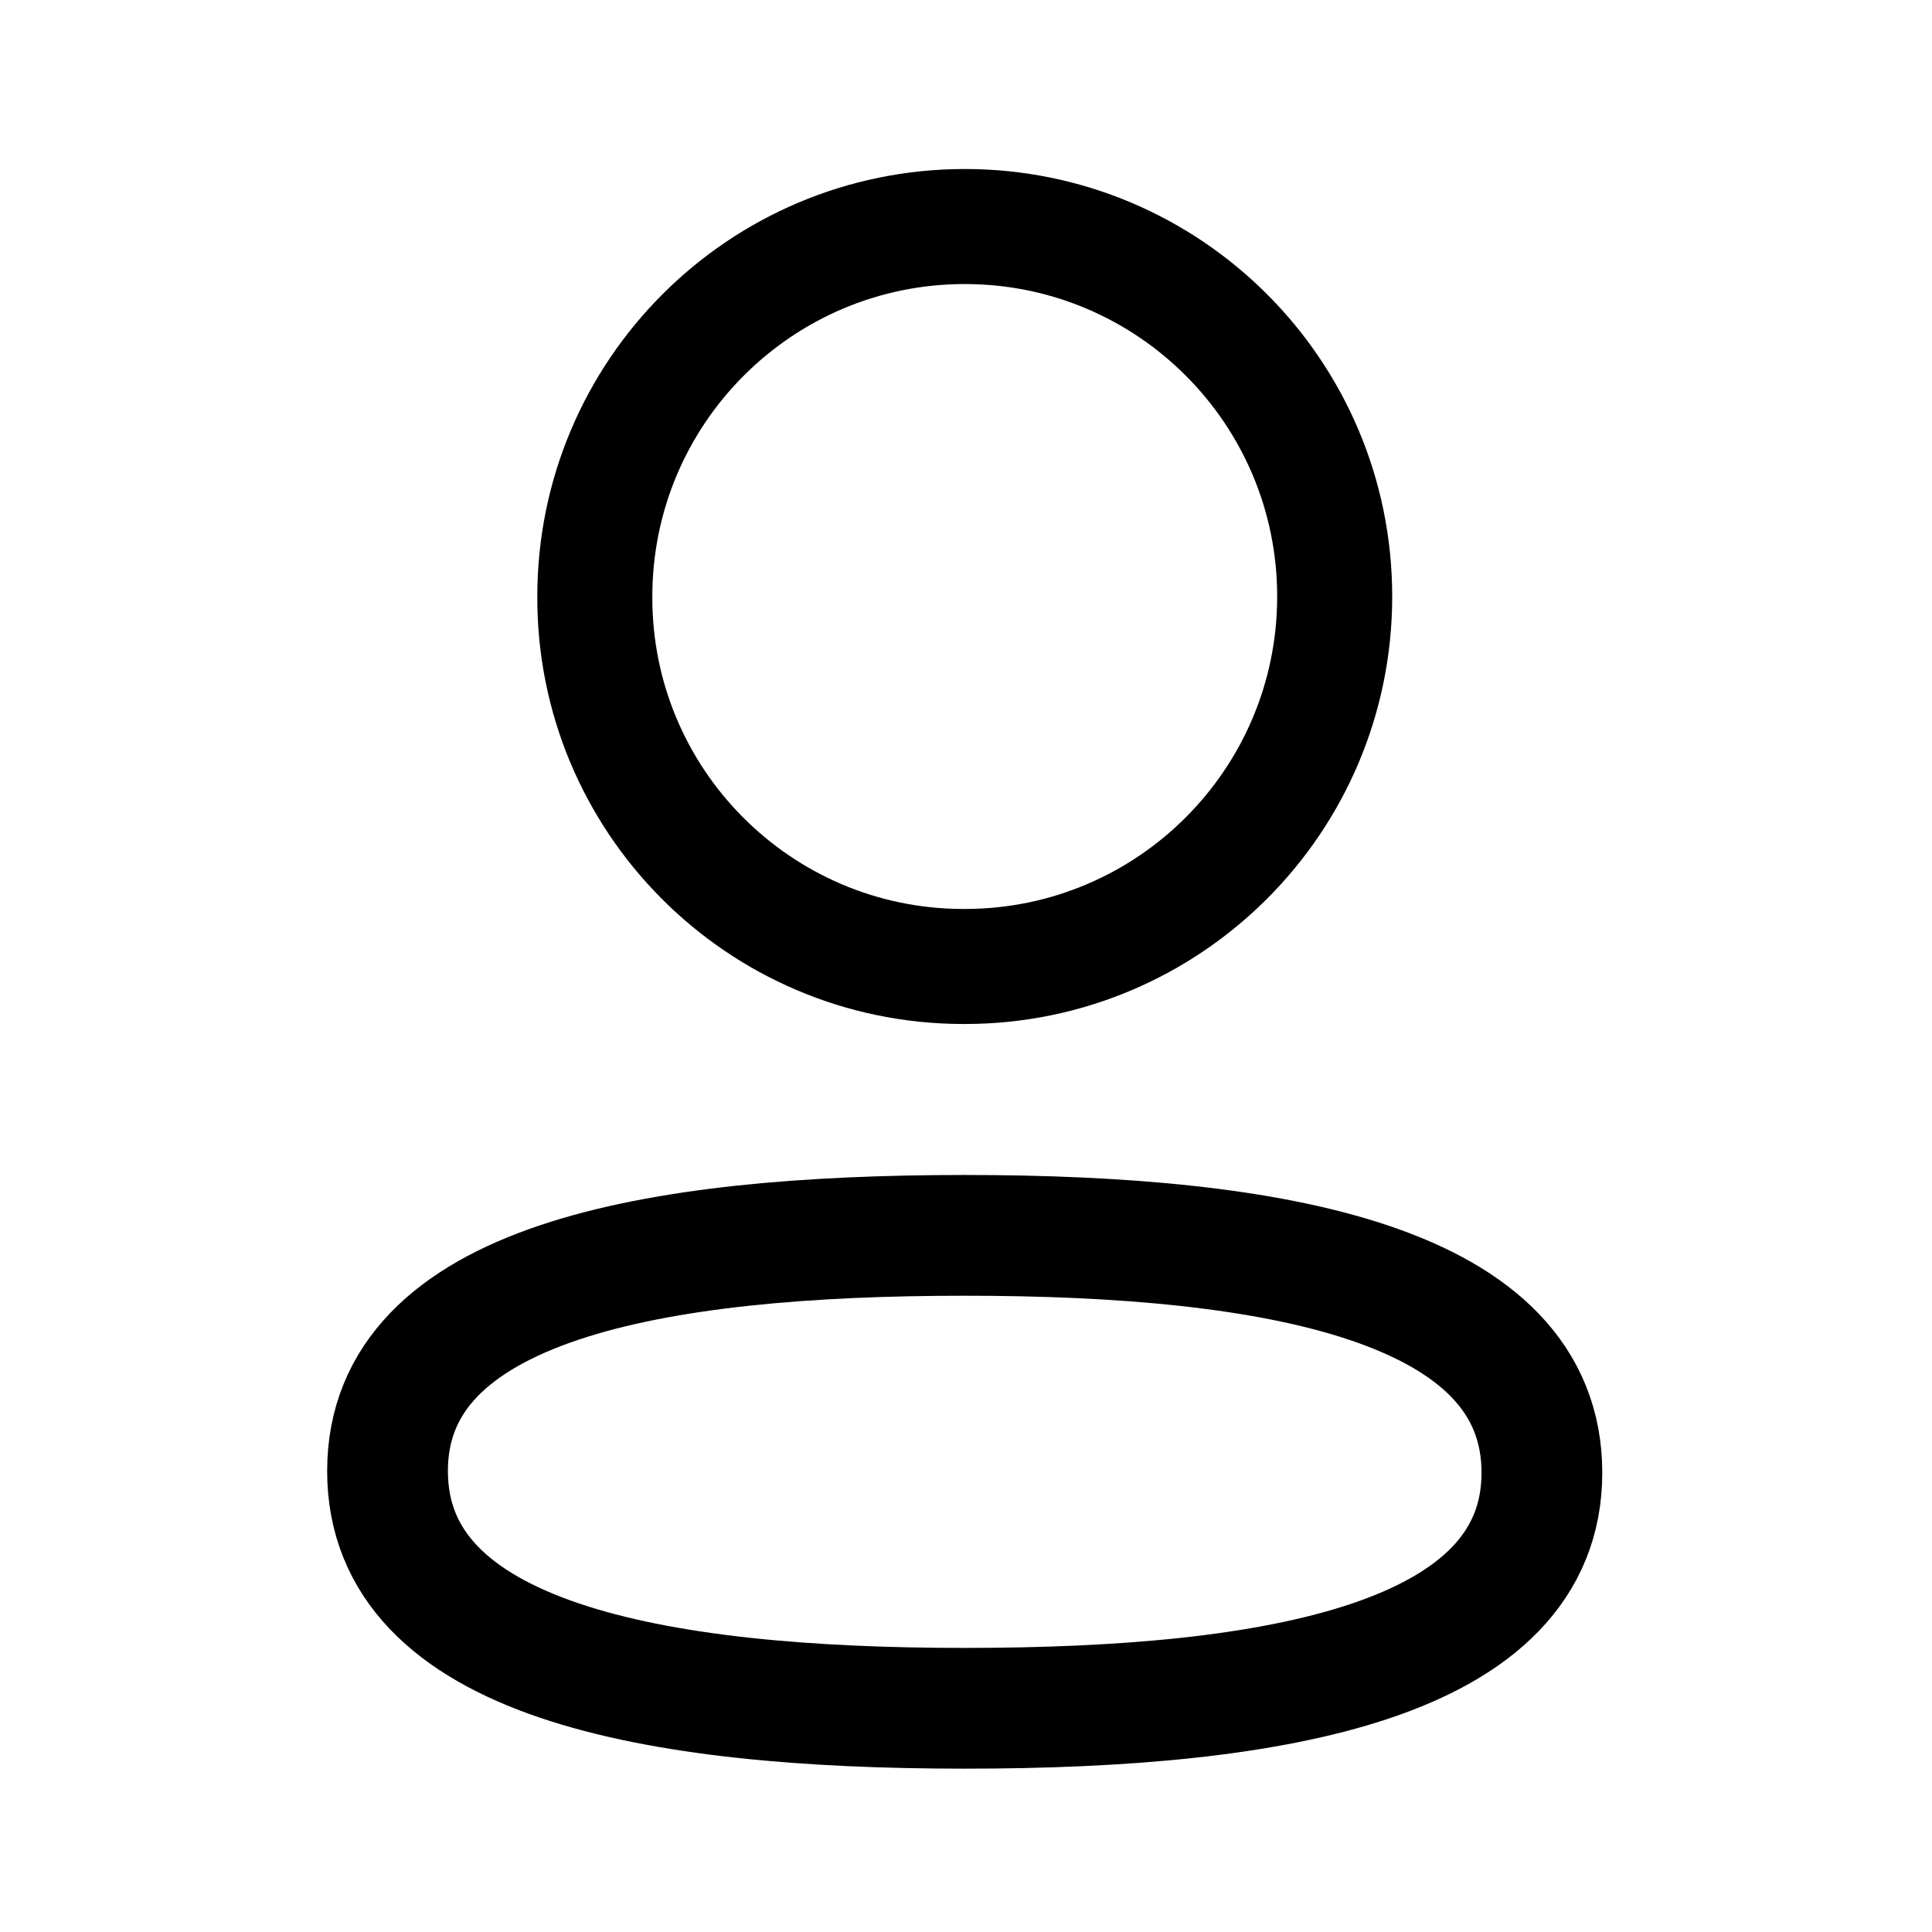
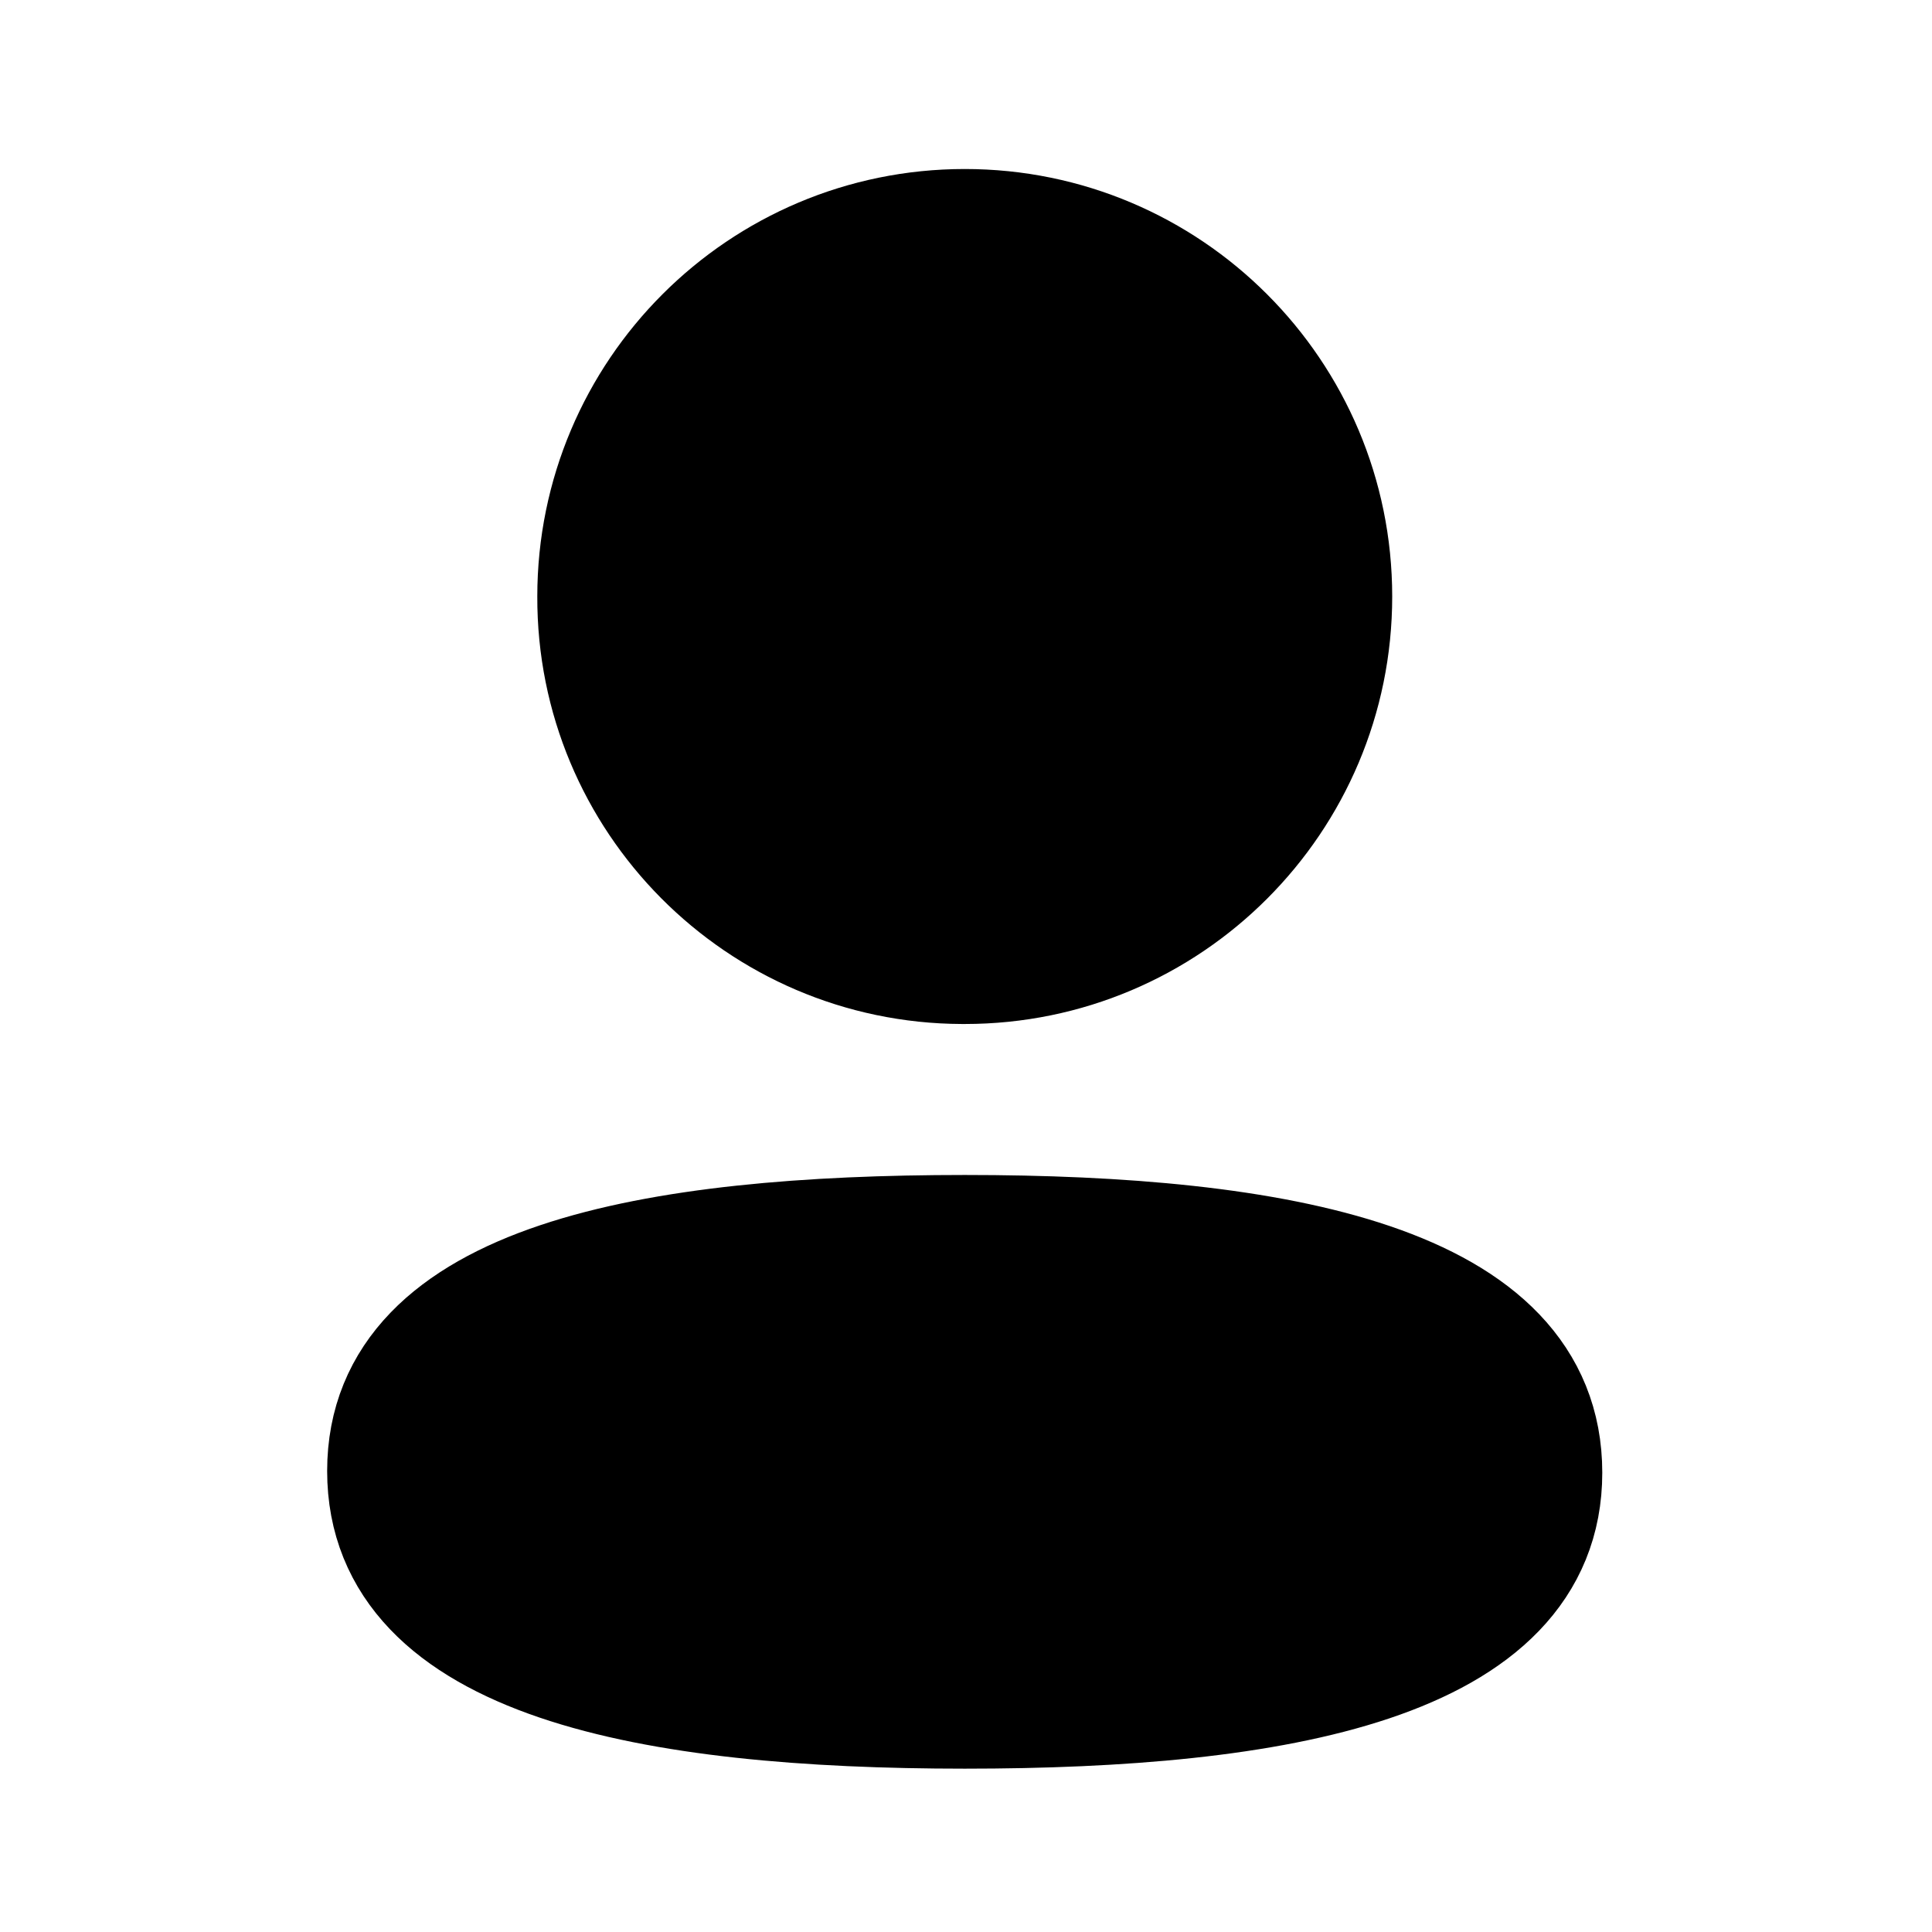
- <svg xmlns="http://www.w3.org/2000/svg" width="24" height="24" viewBox="0 0 24 24" fill="none">
+ <svg xmlns="http://www.w3.org/2000/svg" width="24" height="24" viewBox="0 0 24 24" fill="currentFill">
  <g id="Iconly/Light/Profile">
    <g id="Profile">
      <path id="Stroke 1" fill-rule="evenodd" clip-rule="evenodd" d="M11.985 15.346C8.117 15.346 4.814 15.931 4.814 18.273C4.814 20.615 8.096 21.221 11.985 21.221C15.852 21.221 19.154 20.635 19.154 18.294C19.154 15.953 15.873 15.346 11.985 15.346Z" stroke="currentColor" stroke-width="1.5" stroke-linecap="round" stroke-linejoin="round" />
      <path id="Stroke 3" fill-rule="evenodd" clip-rule="evenodd" d="M11.985 12.006C14.523 12.006 16.58 9.948 16.58 7.41C16.58 4.872 14.523 2.814 11.985 2.814C9.447 2.814 7.389 4.872 7.389 7.41C7.38 9.939 9.424 11.997 11.953 12.006H11.985Z" stroke="currentColor" stroke-width="1.429" stroke-linecap="round" stroke-linejoin="round" />
    </g>
  </g>
</svg>
